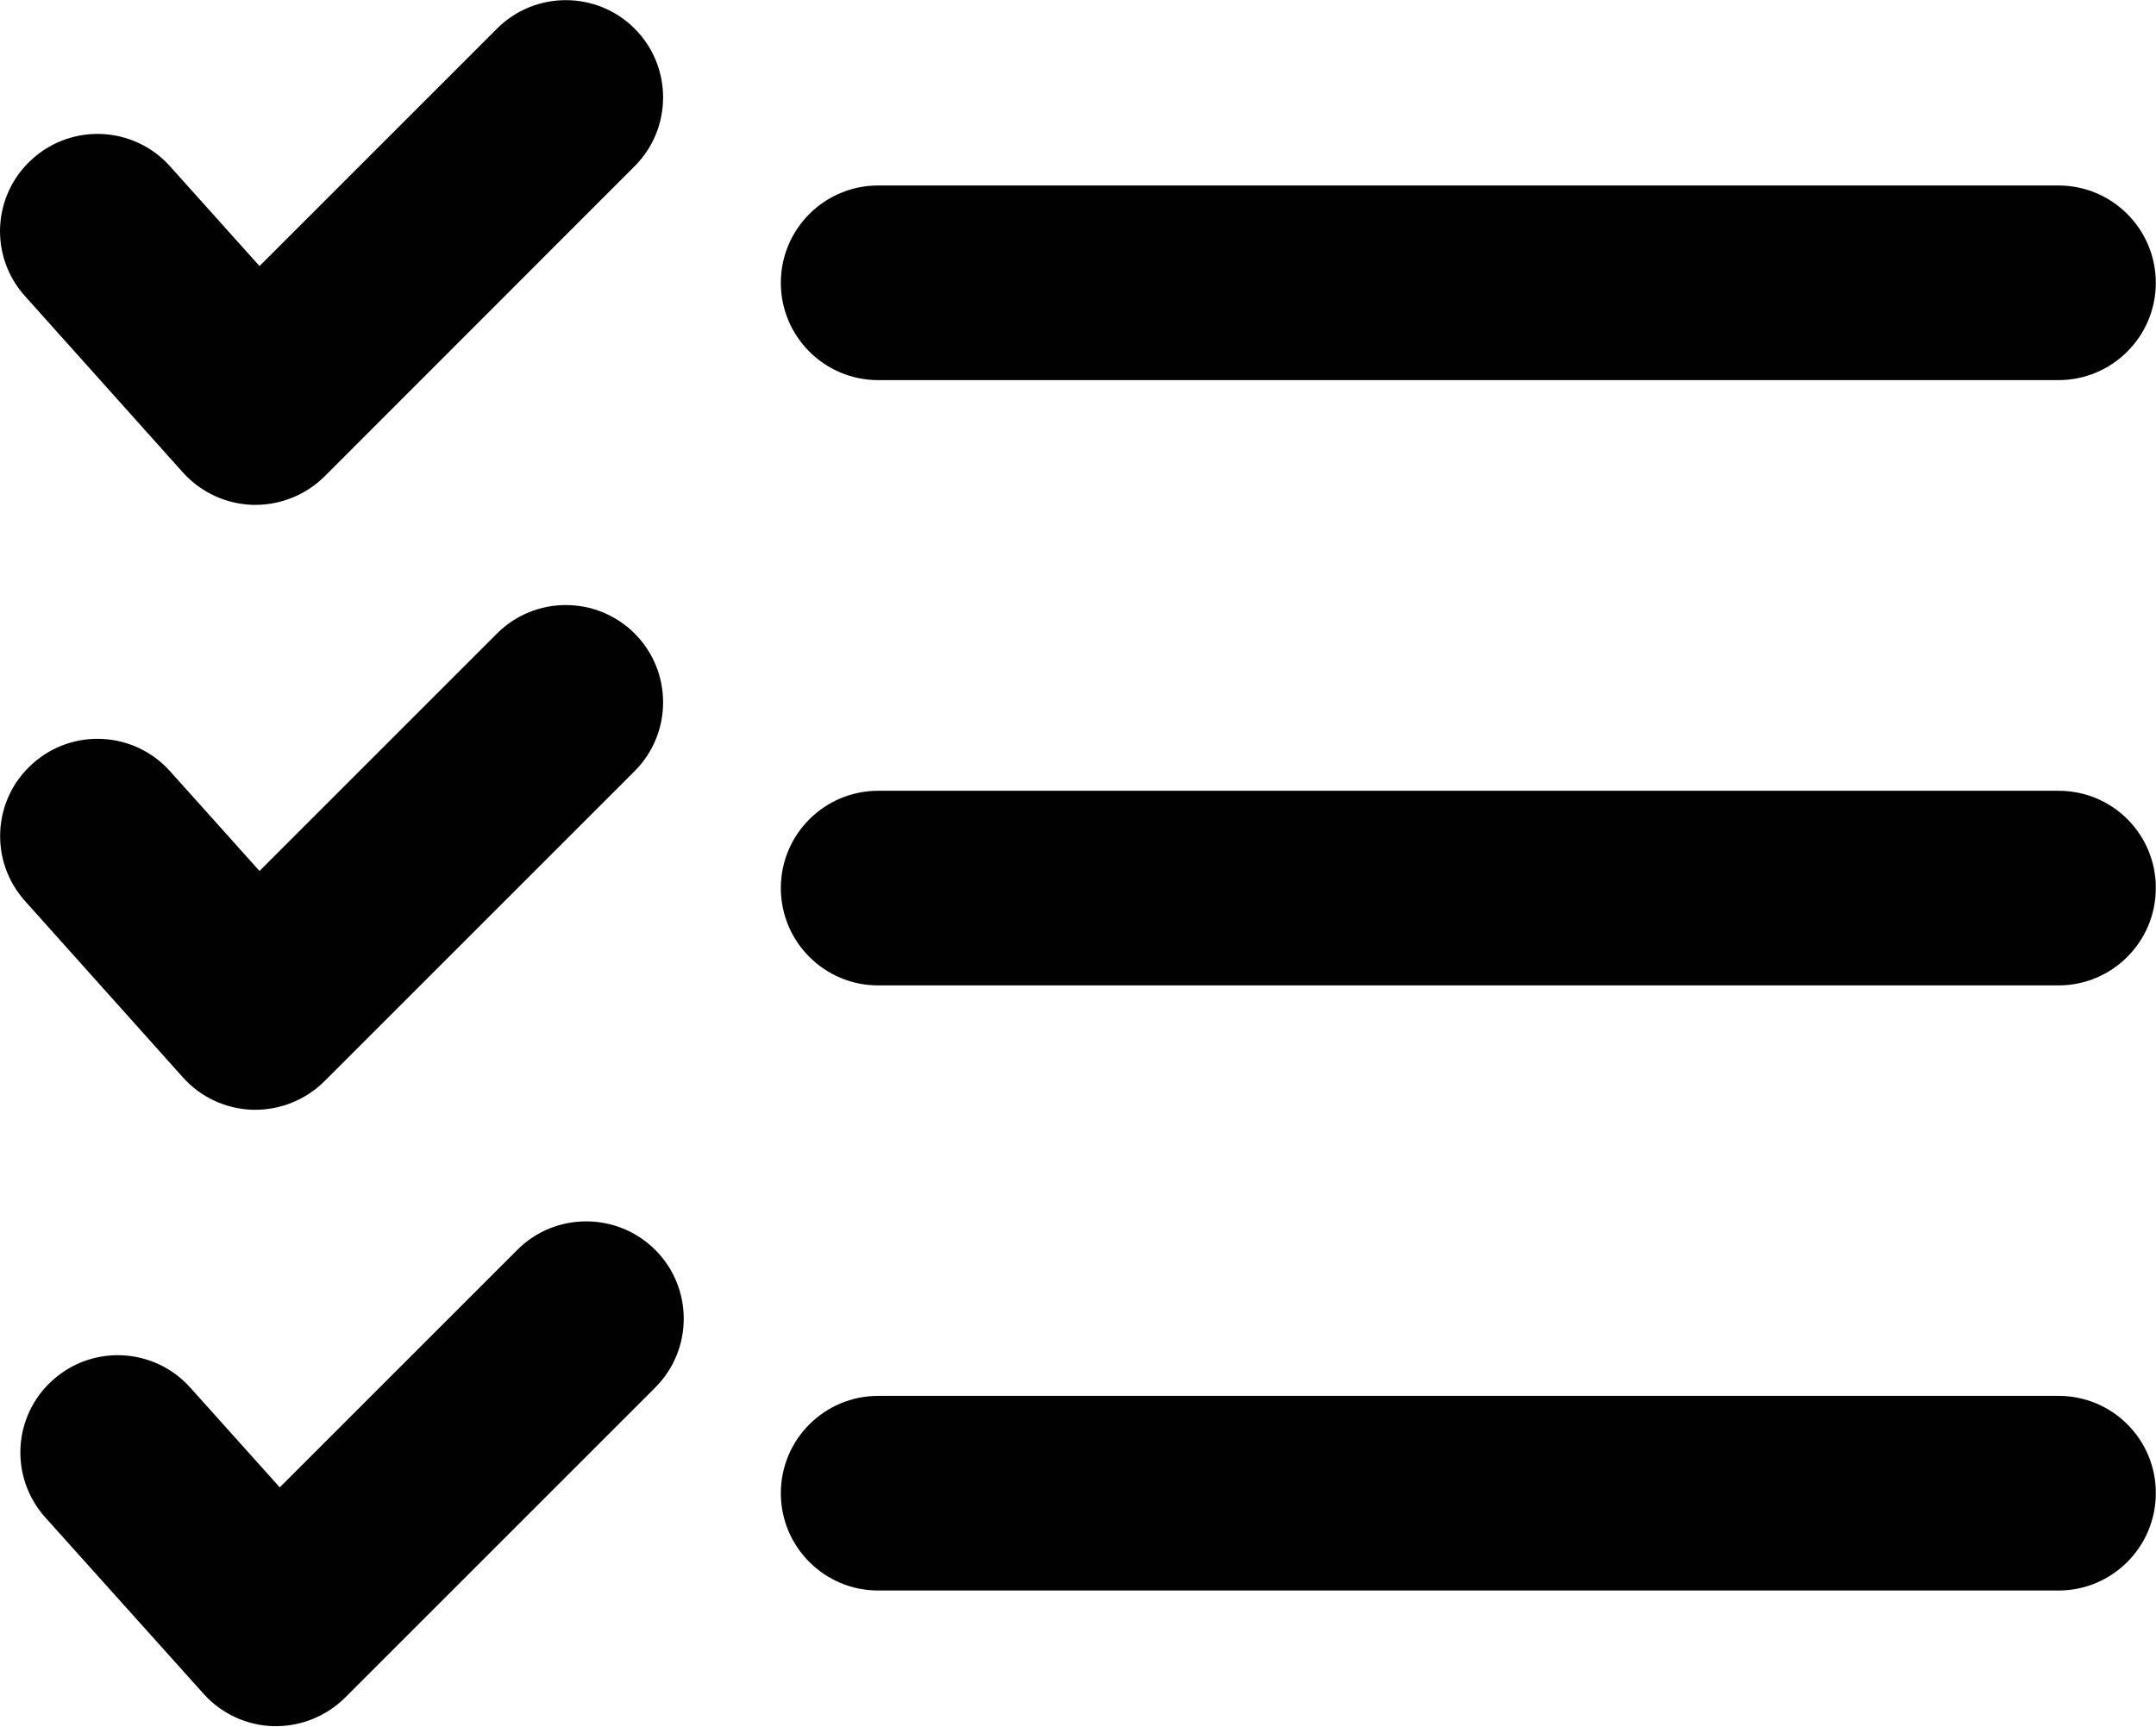
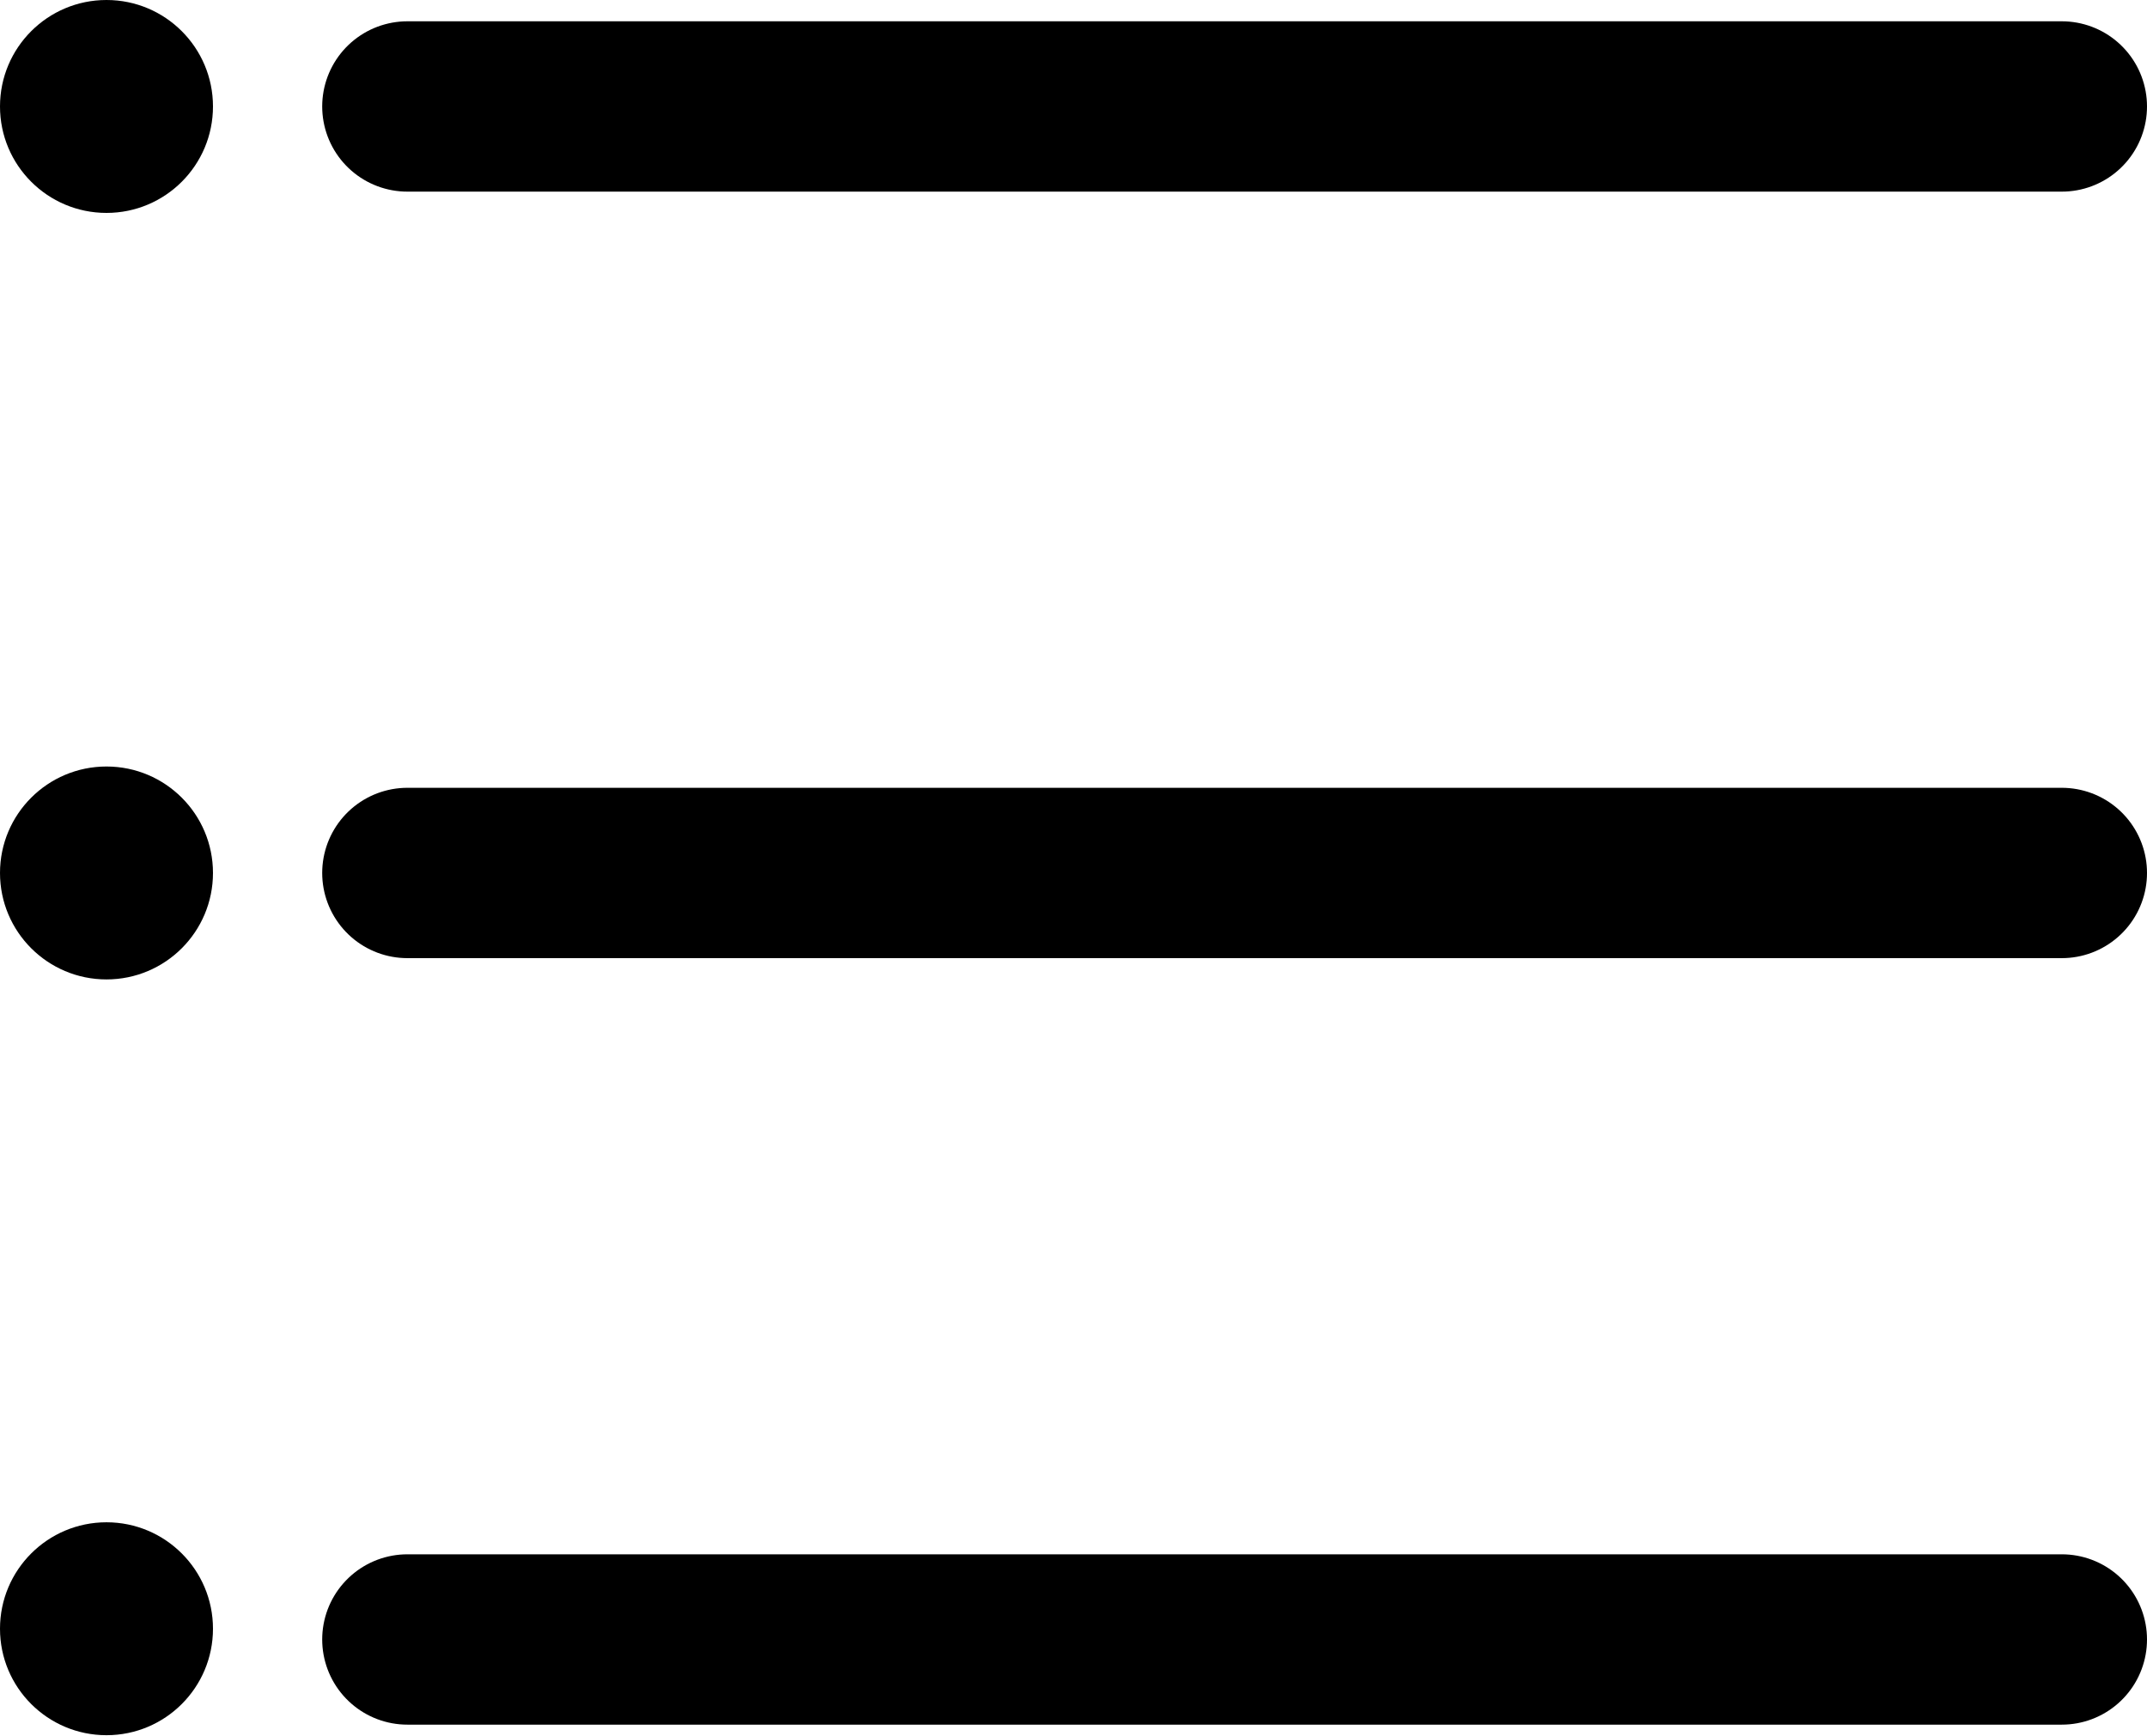
- <svg xmlns="http://www.w3.org/2000/svg" version="1.1" id="Layer_1" x="0px" y="0px" width="11.075px" height="8.869px" viewBox="0 0 11.075 8.869" enable-background="new 0 0 11.075 8.869" xml:space="preserve">
-   <g>
-     <path fill="#010101" d="M0.94,5.536c0.091,0.102,0.221,0.162,0.358,0.166c0.004,0,0.009,0,0.014,0c0.132,0,0.26-0.053,0.354-0.146   L3.26,3.962c0.195-0.195,0.195-0.512,0-0.707s-0.512-0.195-0.707,0l-1.22,1.22l-0.46-0.513c-0.184-0.205-0.5-0.223-0.706-0.038   c-0.206,0.184-0.223,0.5-0.038,0.706L0.94,5.536z" />
-     <path fill="#010101" d="M2.657,6.422l-1.22,1.22l-0.46-0.513c-0.184-0.205-0.5-0.223-0.706-0.038   c-0.206,0.184-0.223,0.5-0.038,0.706l0.813,0.906c0.091,0.102,0.221,0.162,0.358,0.166c0.004,0,0.009,0,0.014,0   c0.132,0,0.26-0.053,0.354-0.146l1.594-1.594c0.195-0.195,0.195-0.512,0-0.707S2.852,6.226,2.657,6.422z" />
-     <path fill="#010101" d="M0.94,2.428C1.032,2.53,1.162,2.59,1.299,2.594c0.004,0,0.009,0,0.014,0c0.132,0,0.26-0.053,0.354-0.146   L3.26,0.854c0.195-0.195,0.195-0.512,0-0.707s-0.512-0.195-0.707,0l-1.22,1.22l-0.46-0.513c-0.184-0.205-0.5-0.223-0.706-0.038   C-0.039,1-0.057,1.315,0.128,1.521L0.94,2.428z" />
-     <path fill="#010101" d="M4.511,1.953h6.063c0.276,0,0.5-0.224,0.5-0.5c0-0.276-0.224-0.5-0.5-0.5H4.511c-0.276,0-0.5,0.224-0.5,0.5   C4.011,1.729,4.235,1.953,4.511,1.953z" />
-     <path fill="#010101" d="M10.575,4.063H4.511c-0.276,0-0.5,0.224-0.5,0.5c0,0.276,0.224,0.5,0.5,0.5h6.063   c0.276,0,0.5-0.224,0.5-0.5C11.075,4.286,10.851,4.063,10.575,4.063z" />
-     <path fill="#010101" d="M10.575,7.172H4.511c-0.276,0-0.5,0.224-0.5,0.5c0,0.276,0.224,0.5,0.5,0.5h6.063   c0.276,0,0.5-0.224,0.5-0.5C11.075,7.396,10.851,7.172,10.575,7.172z" />
-   </g>
+ <svg xmlns="http://www.w3.org/2000/svg" version="1.1" id="Layer_1" x="0px" y="0px" width="12.601px" height="10.188px" viewBox="0 0 12.601 10.188" enable-background="new 0 0 12.601 10.188" xml:space="preserve">
+   <line fill="none" stroke="currentColor" stroke-linecap="round" stroke-linejoin="round" stroke-miterlimit="10" x1="2.391" y1="0.625" x2="12.101" y2="0.625" />
+   <line fill="none" stroke="currentColor" stroke-linecap="round" stroke-linejoin="round" stroke-miterlimit="10" x1="2.391" y1="9.625" x2="12.101" y2="9.625" />
+   <line fill="none" stroke="currentColor" stroke-linecap="round" stroke-linejoin="round" stroke-miterlimit="10" x1="2.391" y1="5.125" x2="12.101" y2="5.125" />
+   <circle fill="currentColor" cx="0.625" cy="0.625" r="0.625" />
+   <circle fill="currentColor" cx="0.625" cy="5.125" r="0.625" />
+   <circle fill="currentColor" cx="0.625" cy="9.562" r="0.625" />
</svg>
